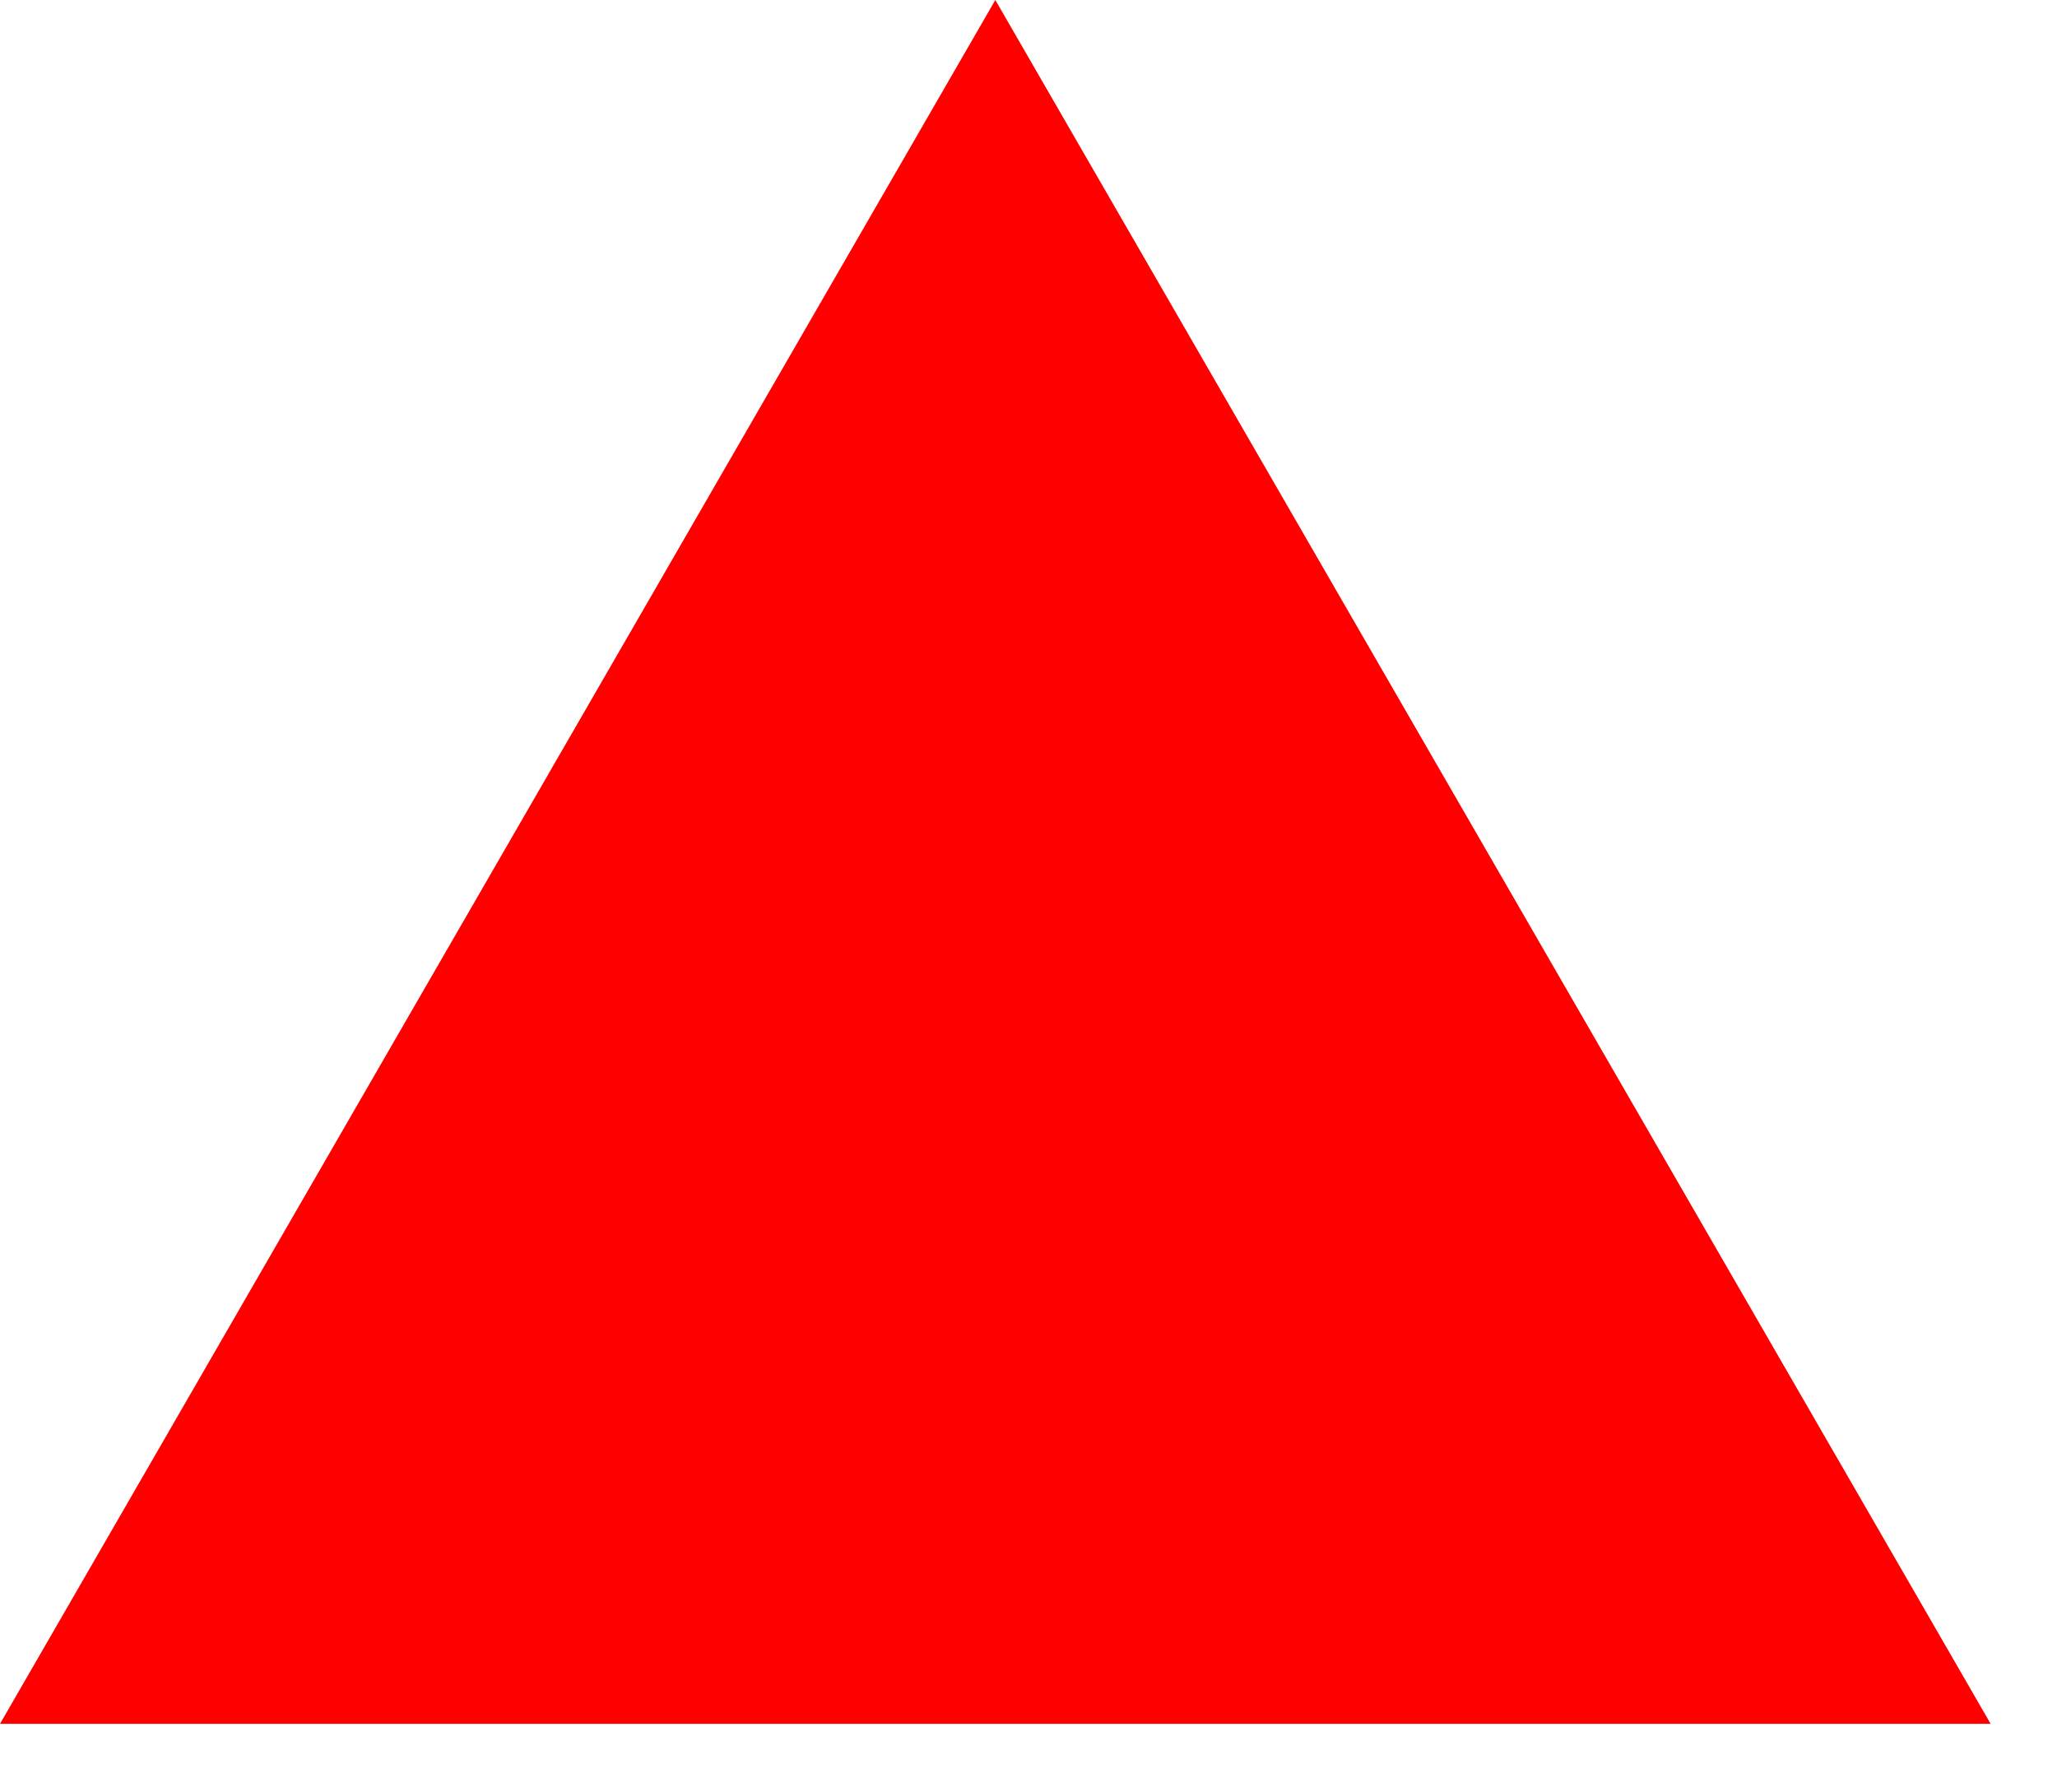
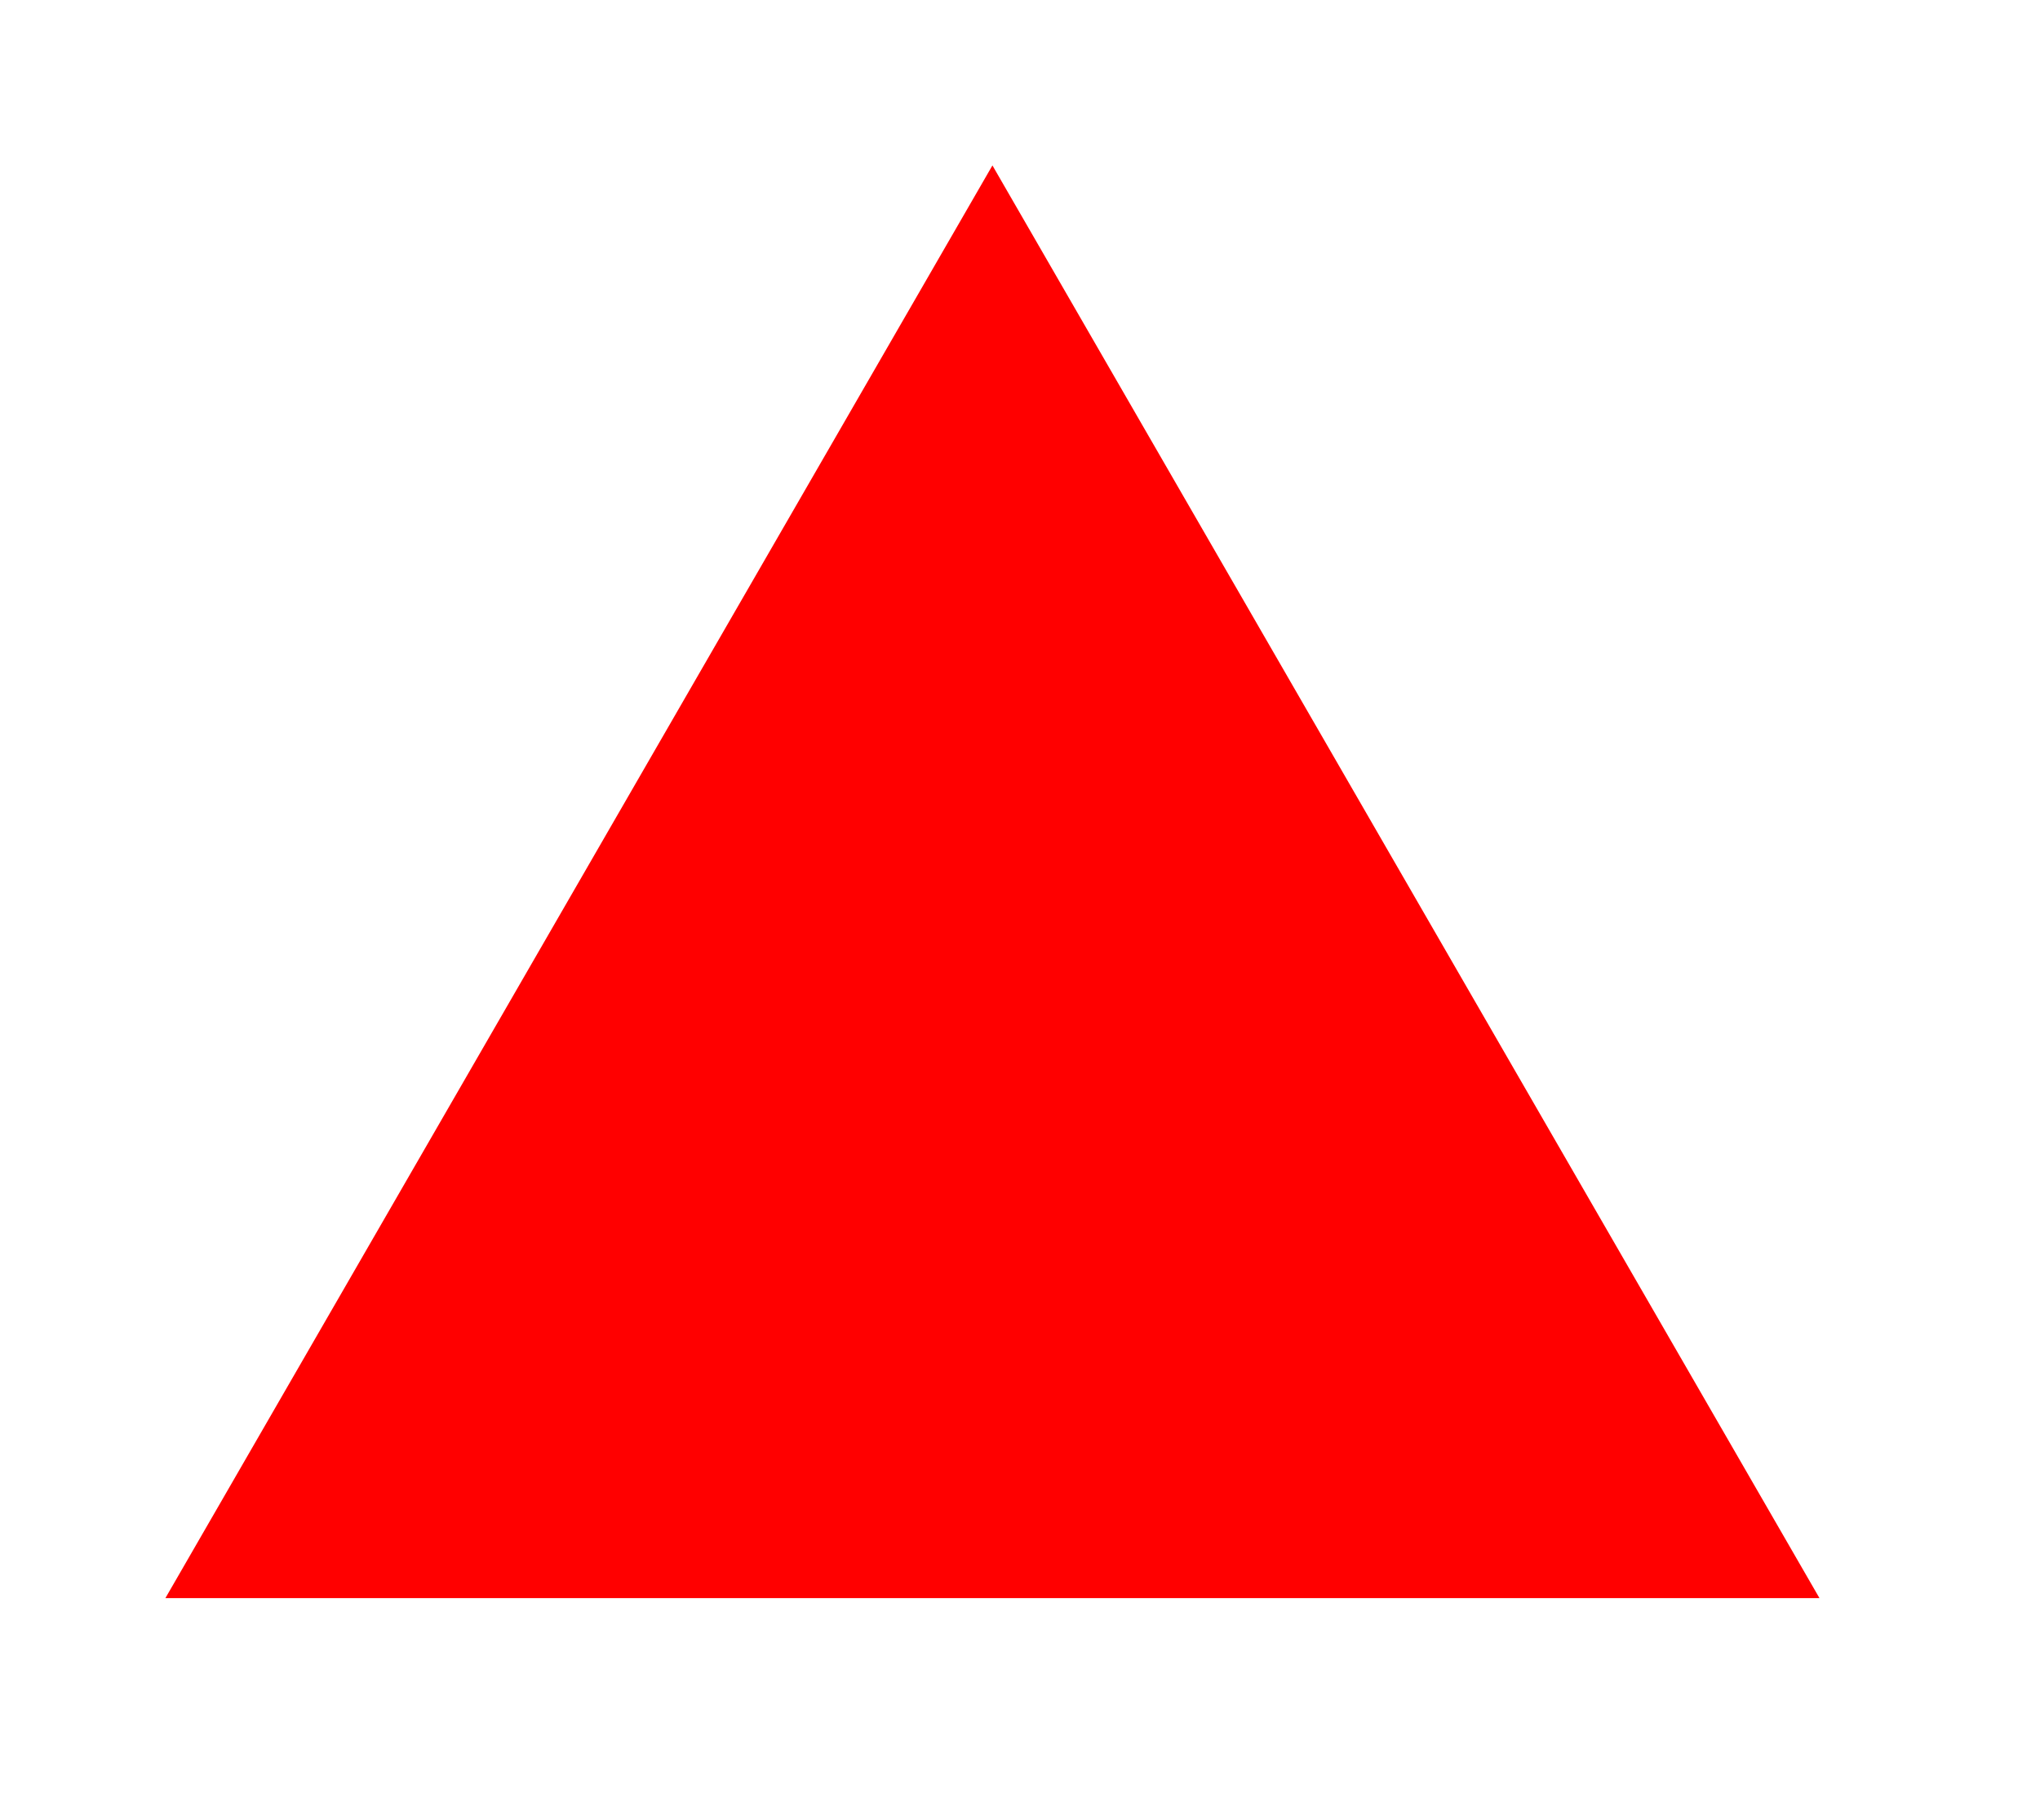
- <svg xmlns="http://www.w3.org/2000/svg" width="31pt" height="27pt" viewBox="0 0 31 27" version="1.1">
-   <g id="surface4082">
-     <path style=" stroke:none;fill-rule:nonzero;fill:rgb(100%,0%,0%);fill-opacity:1;" d="M 0 25.98 L 30 25.98 L 15 0 Z M 0 25.98 " />
+ <svg xmlns="http://www.w3.org/2000/svg" width="37" height="33" viewBox="0 0 37 33" version="1.1">
+   <g id="surface6302">
+     <path style=" stroke:none;fill-rule:nonzero;fill:rgb(100%,0%,0%);fill-opacity:1;" d="M 3 28.98 C 3 28.98 33 28.98 33 28.98 C 33 28.98 18 3 18 3 C 18 3 3 28.98 3 28.98 Z " />
  </g>
</svg>
